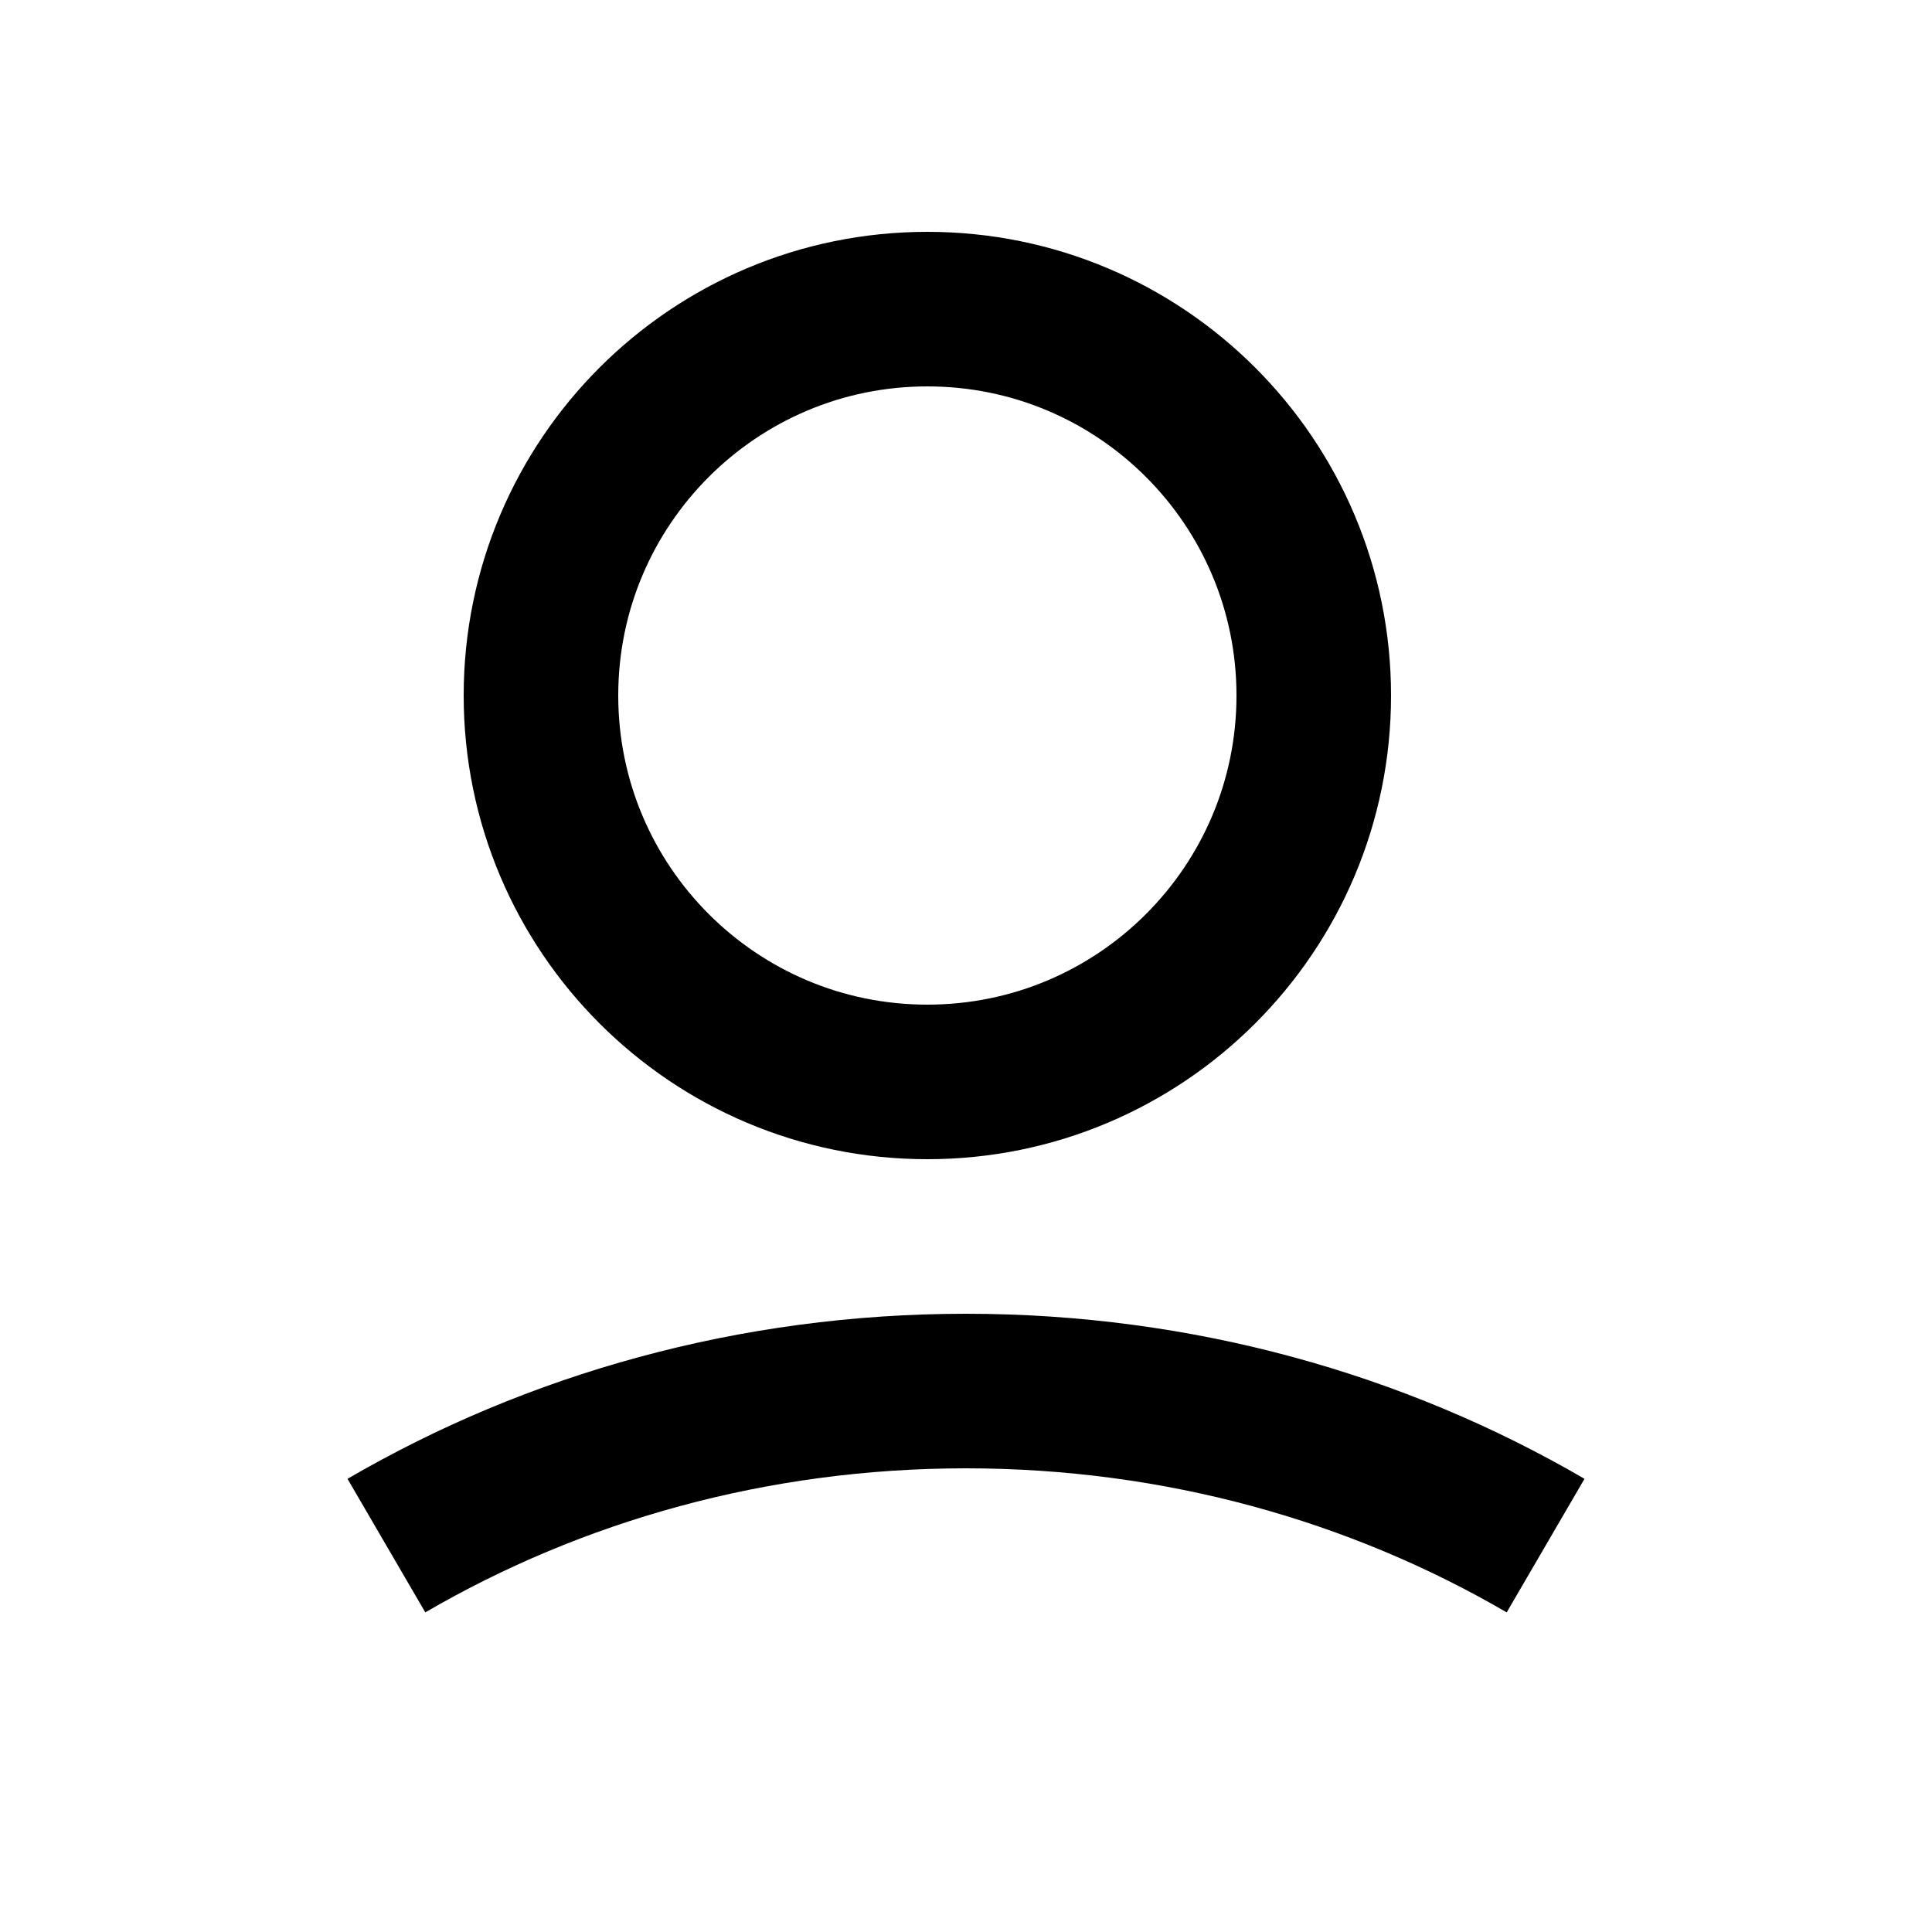
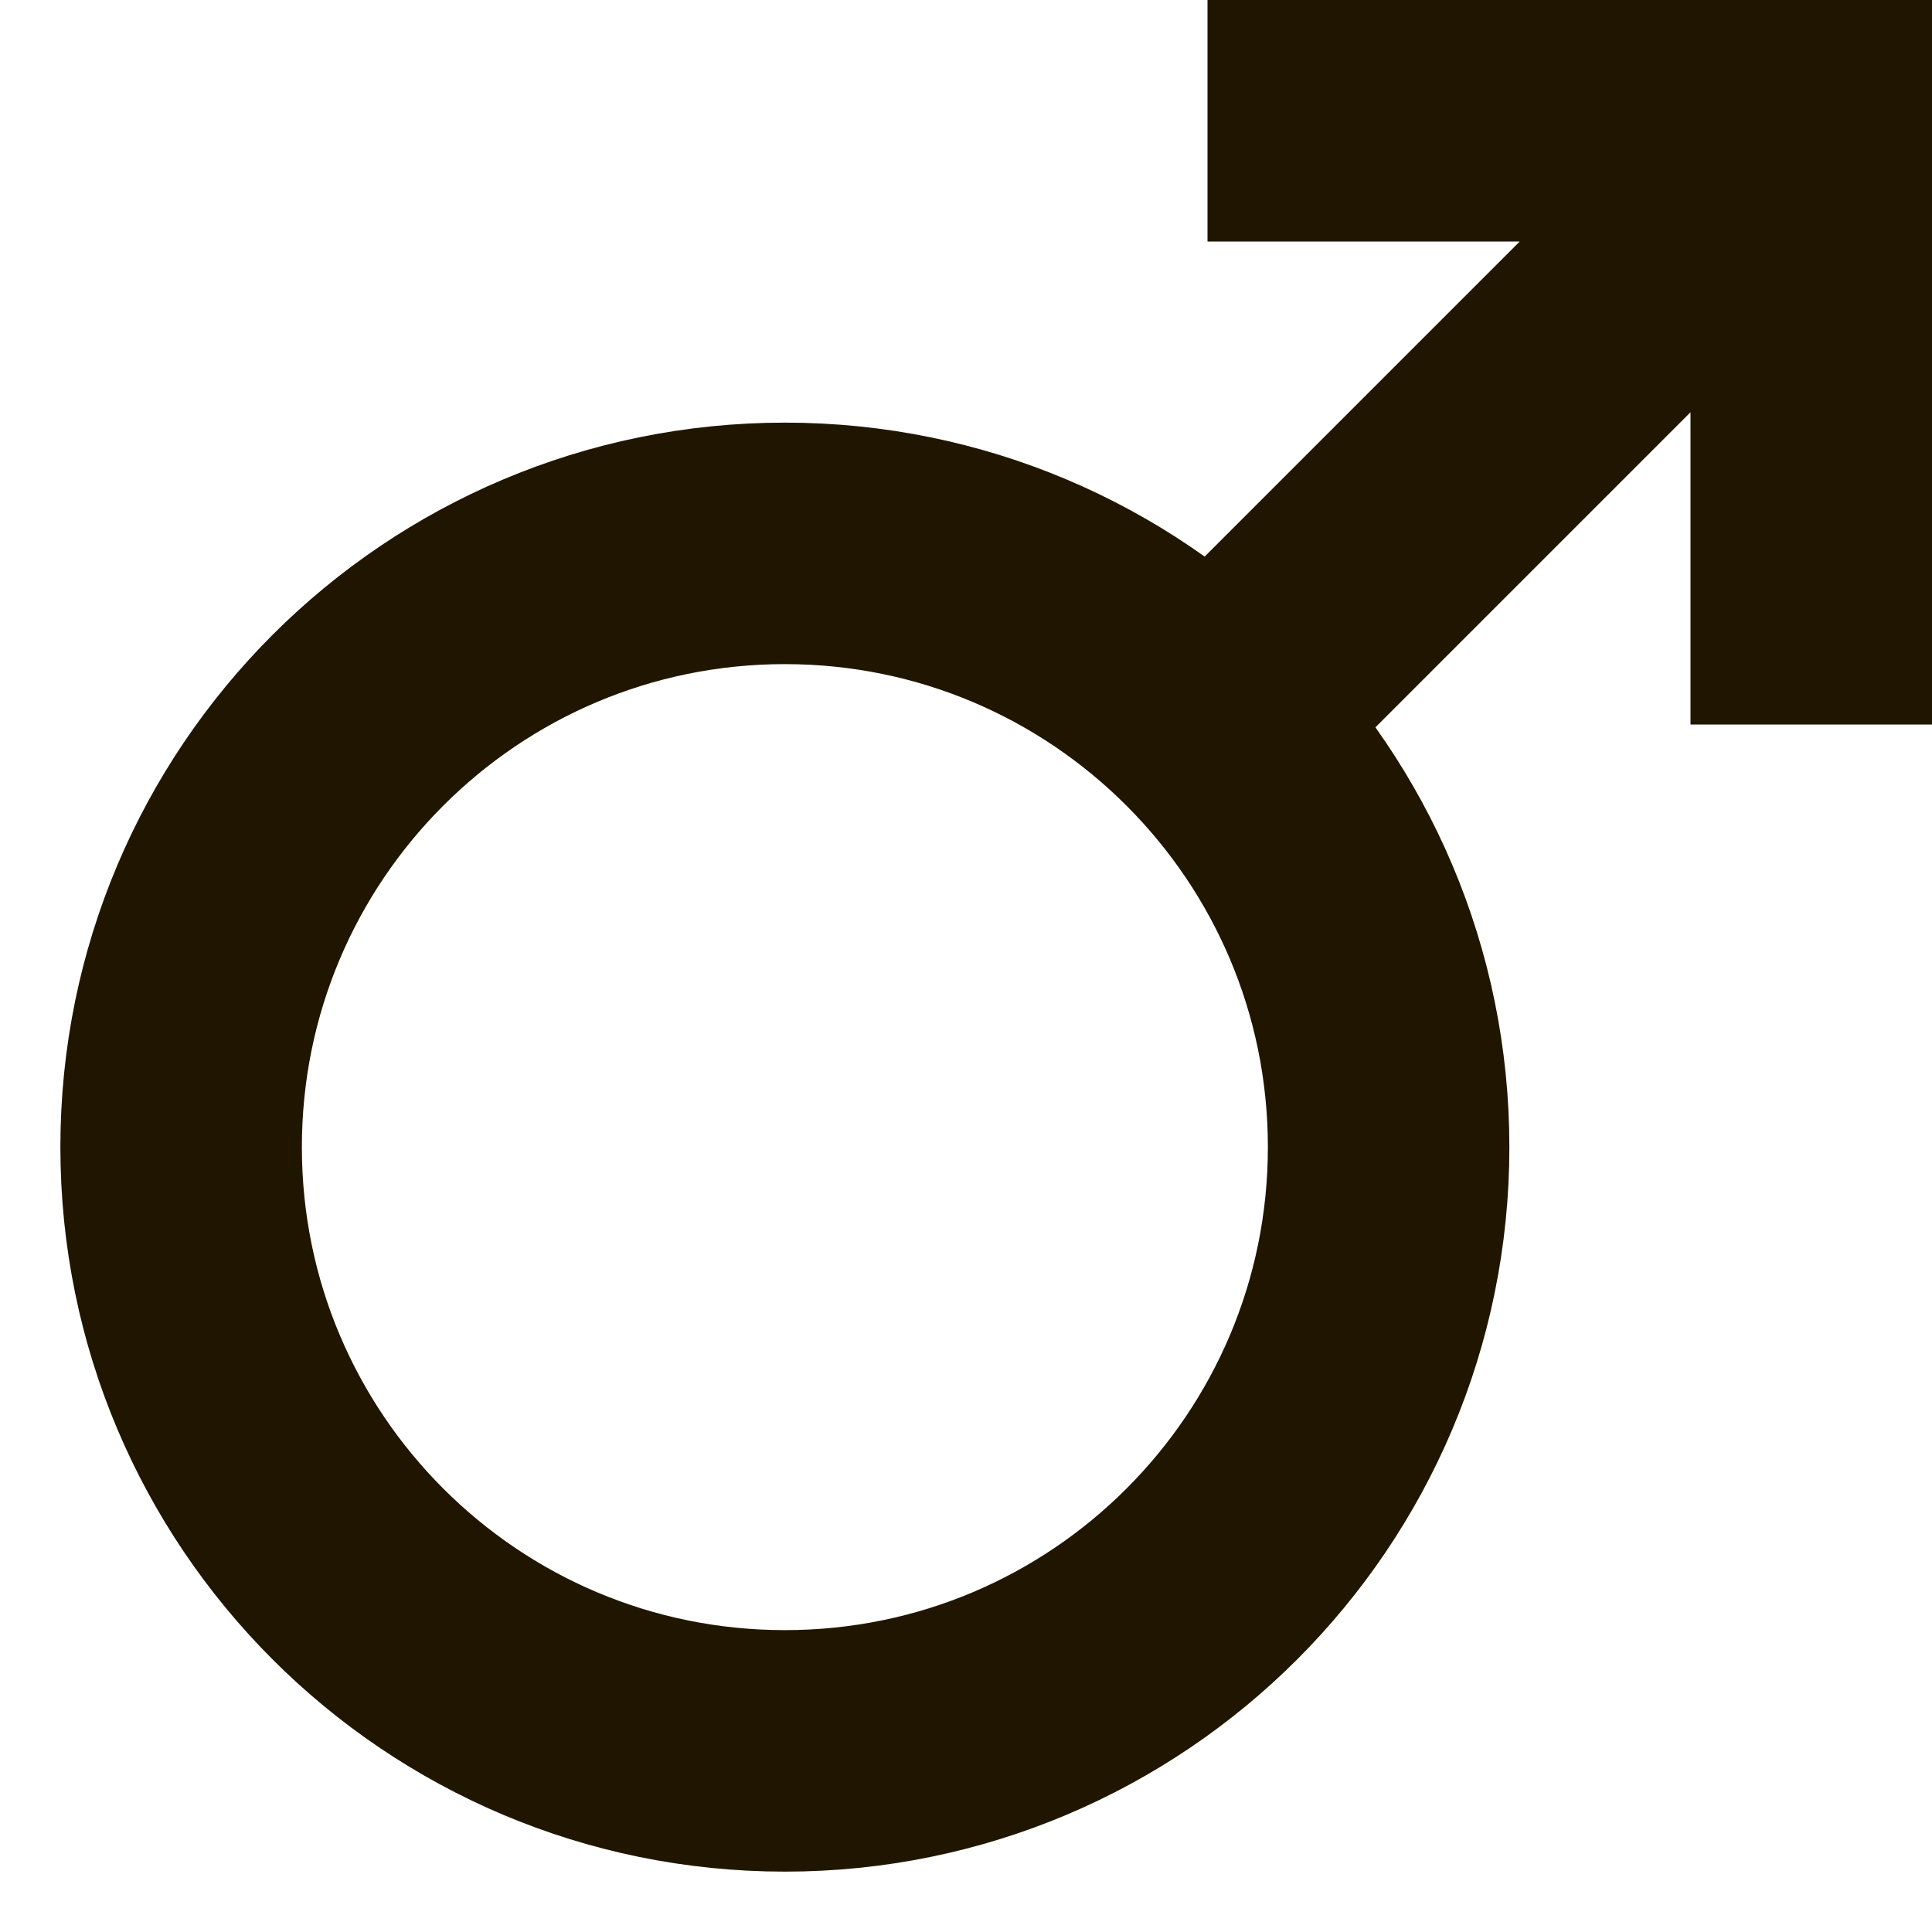
- <svg xmlns="http://www.w3.org/2000/svg" width="25" height="25" viewBox="0 0 25 25" fill="none">
-   <circle cx="12" cy="9" r="5" stroke="black" stroke-width="2" />
-   <path d="M5 20C7.175 18.733 9.746 18 12.5 18C15.254 18 17.825 18.733 20 20" stroke="black" stroke-width="2" />
+ <svg xmlns="http://www.w3.org/2000/svg" id="Слой_1" style="enable-background:new 0 0 32 32" version="1.1" viewBox="0 0 32 32" xml:space="preserve">
+   <style>.st0{fill:none;stroke:#201600;stroke-width:4;stroke-miterlimit:10}</style>
+   <circle class="st0" cx="13" cy="19" r="10" />
+   <path class="st0" d="M20 12 30 2M20 2h10v10" />
</svg>
